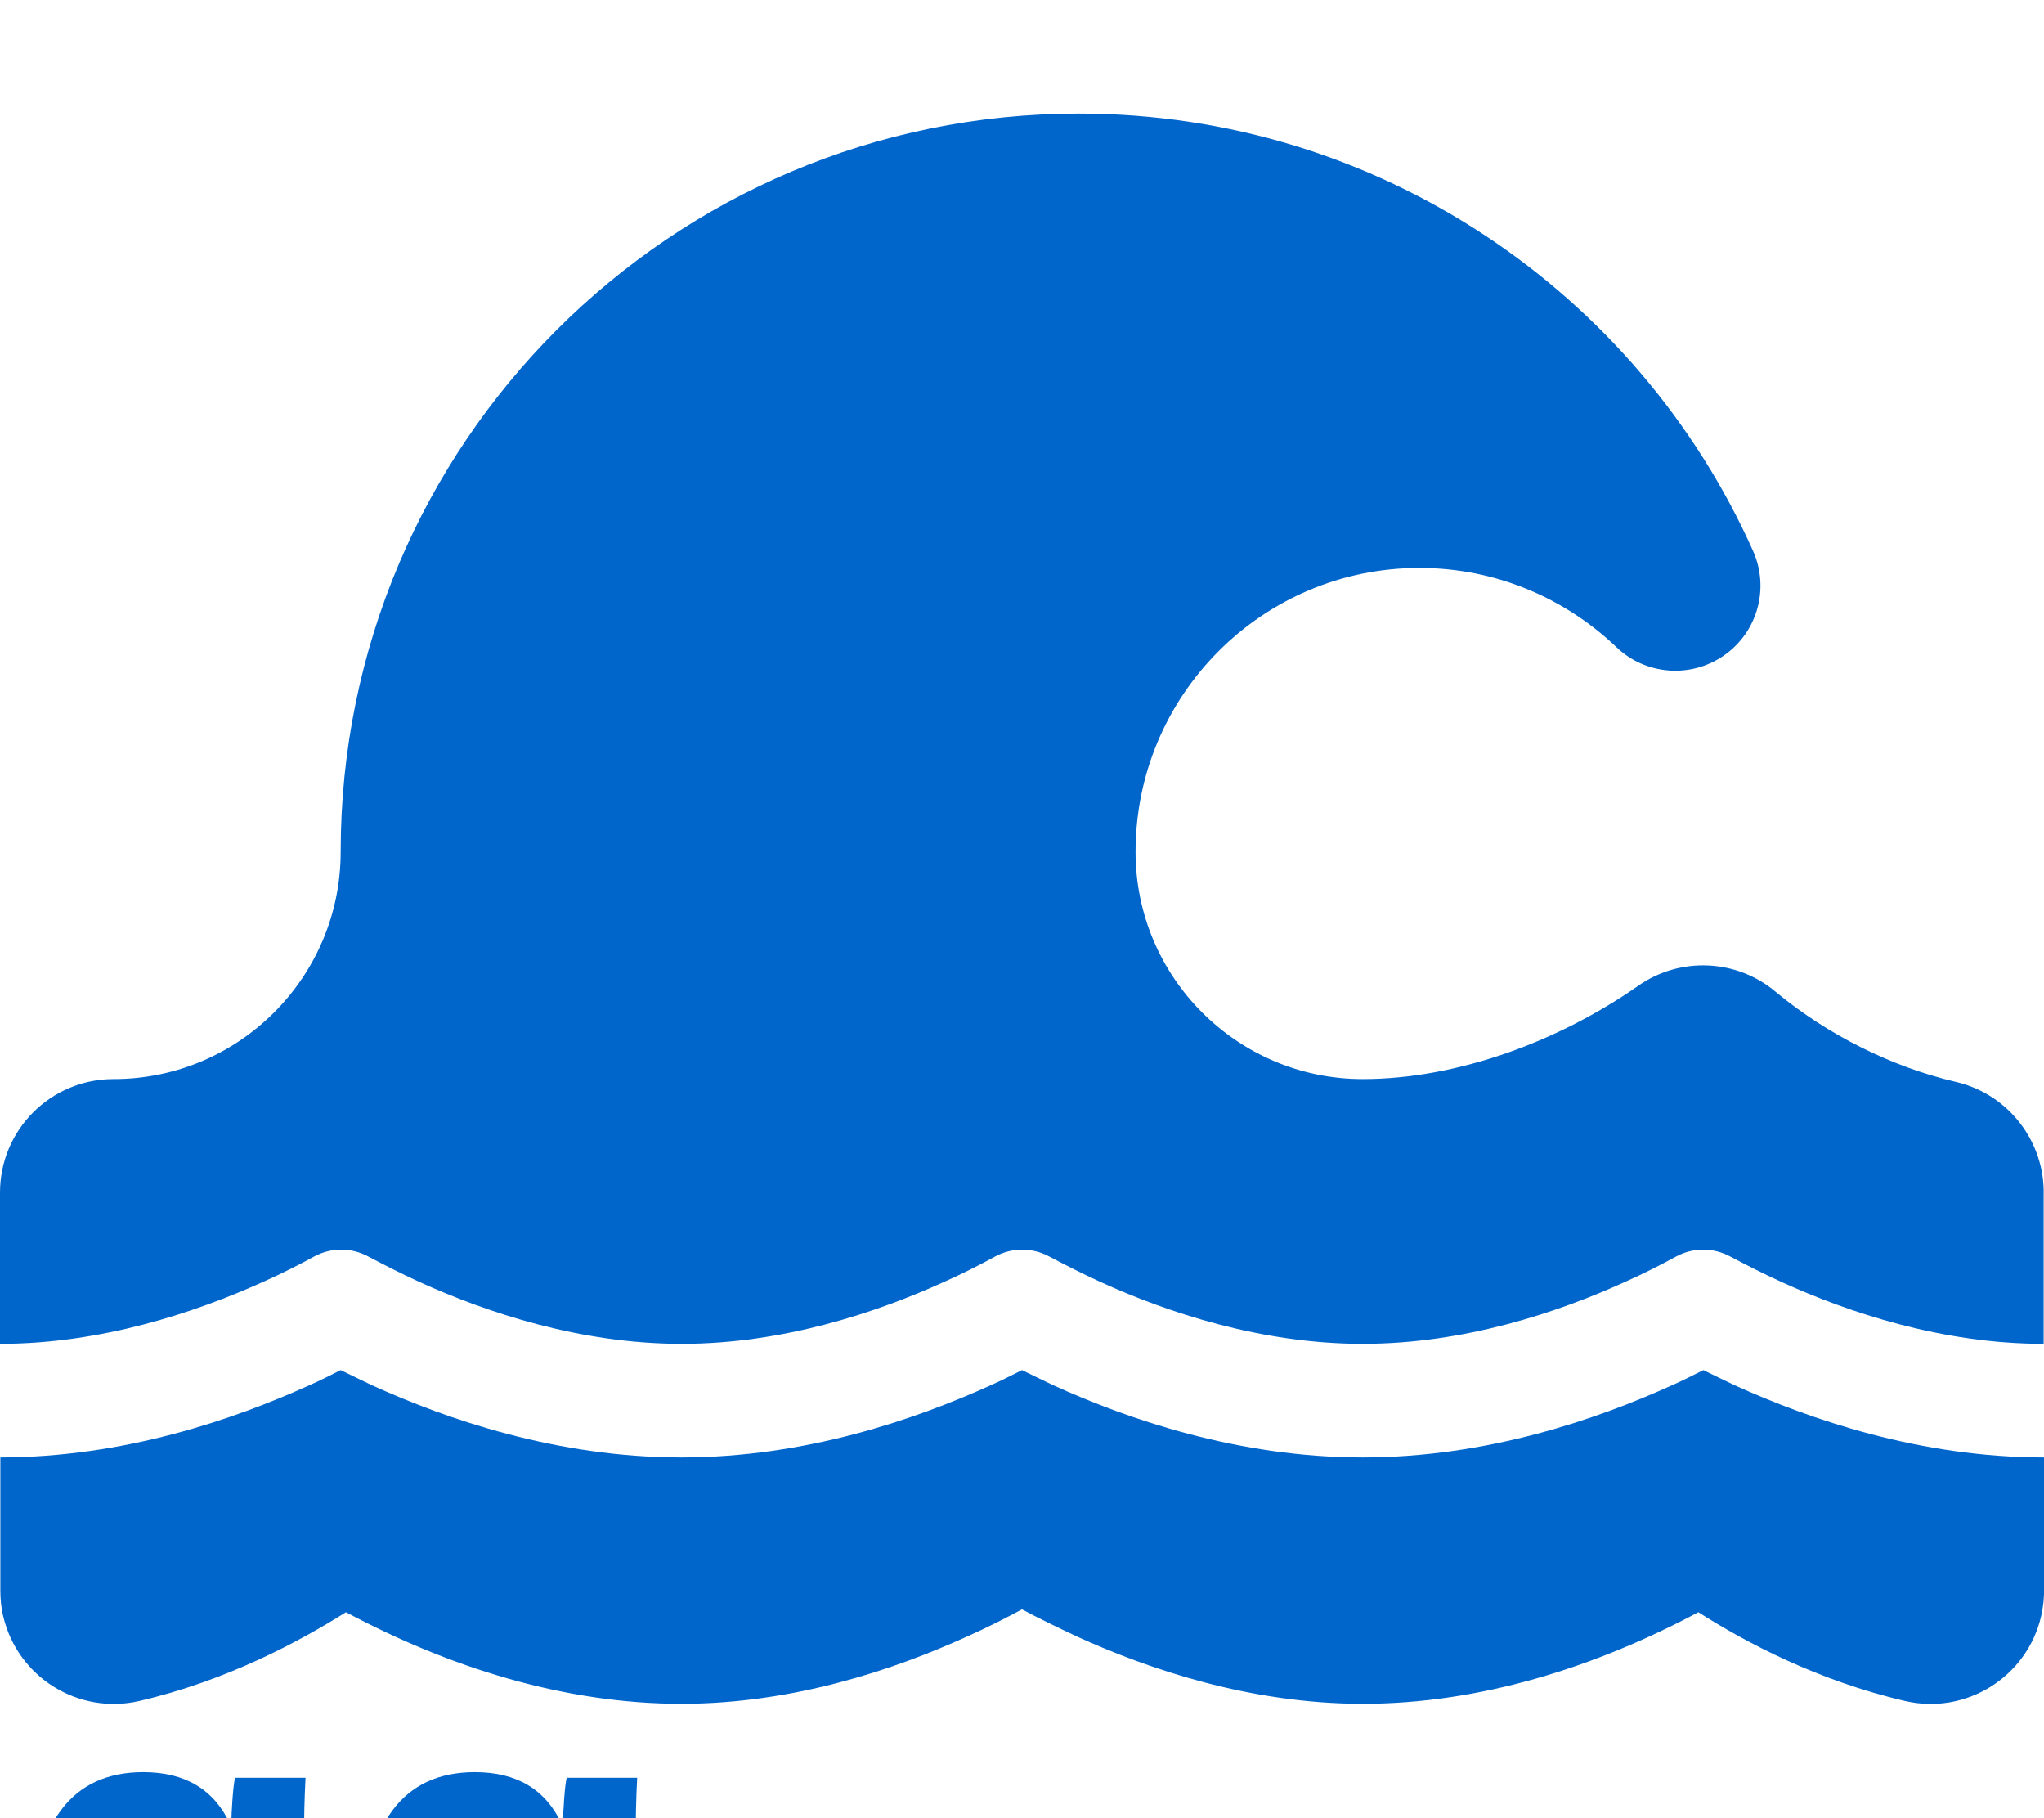
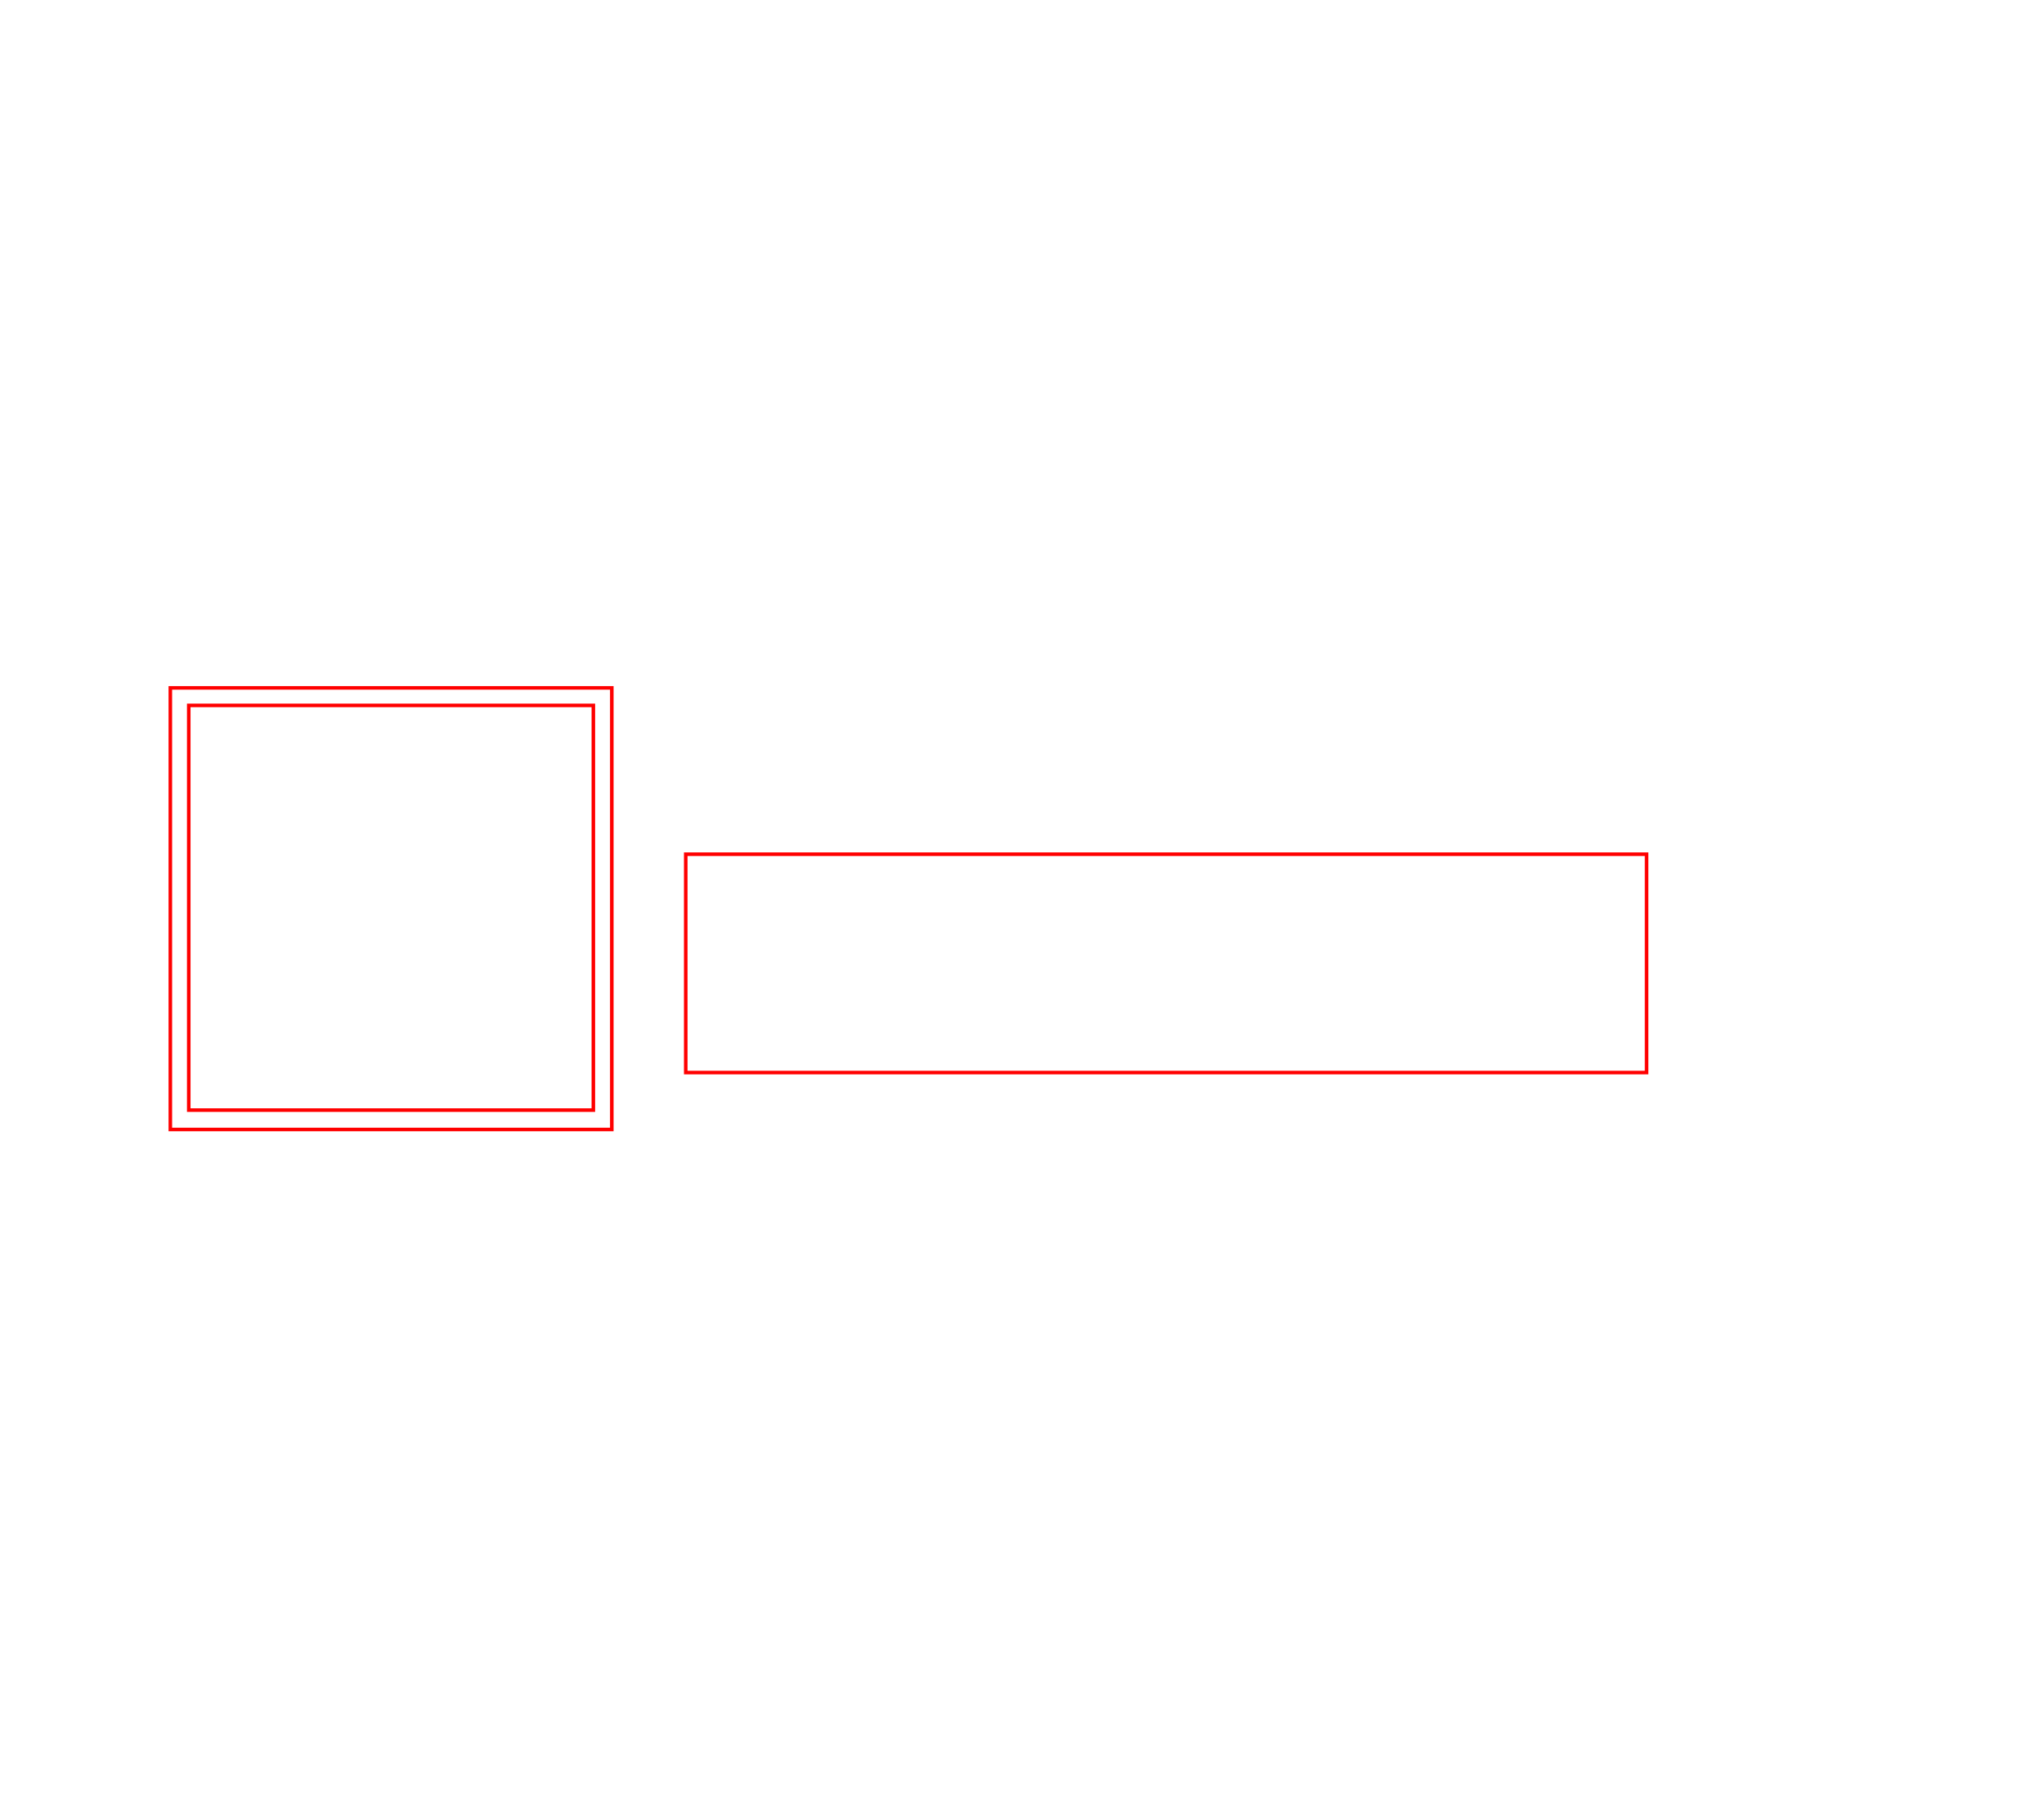
<svg xmlns="http://www.w3.org/2000/svg" viewBox="0 0 576 512">
-   <path fill="#0066cc" d="M0 336c0-17.7 14.3-32 32-32c35.3 0 64-28.7 64-64C96 125.1 189.1 32 304 32c84.7 0 157.6 50.7 190 123.2c4.7 10.5 1.3 22.8-8.1 29.4s-22.2 5.6-30.4-2.3C441 168.5 421.5 160 400 160c-44.2 0-80 35.8-80 80c0 35.3 28.7 64 64 64c0 0 0 0 0 0c26.9 0 55.4-10.8 77.4-26.1c0 0 0 0 0 0c11.9-8.5 28.1-7.8 39.2 1.7c14.4 11.9 32.5 21 50.6 25.2c15 3.5 25.1 17.1 24.7 31.9l0 41.9c-28.7 0-55.1-8.9-73.8-17.4c-5.5-2.5-10.3-5-14.5-7.2c-4.8-2.6-10.5-2.6-15.3 0c-4.2 2.3-9.1 4.8-14.5 7.2c-18.7 8.5-45.1 17.4-73.8 17.4s-55.1-8.9-73.8-17.4c-5.5-2.5-10.3-5-14.5-7.2c-4.8-2.6-10.5-2.6-15.3 0c-4.2 2.3-9.1 4.8-14.5 7.2c-18.7 8.5-45.1 17.4-73.8 17.4s-55.1-8.9-73.8-17.4c-5.5-2.5-10.3-5-14.5-7.2c-4.8-2.6-10.5-2.6-15.3 0c-4.2 2.3-9.1 4.8-14.5 7.2C55.1 369.7 28.7 378.6 0 378.6L0 336zm0 74.6c35 0 66.1-10.8 87.1-20.3c3.2-1.4 6.1-2.9 8.9-4.3c2.8 1.4 5.8 2.8 8.9 4.3c20.9 9.5 52 20.3 87.1 20.3s66.1-10.8 87.1-20.3c3.2-1.4 6.1-2.9 8.9-4.3c2.8 1.4 5.8 2.8 8.9 4.3c20.9 9.5 52 20.3 87.1 20.3s66.1-10.8 87.1-20.3c3.2-1.4 6.1-2.9 8.9-4.3c2.8 1.4 5.8 2.8 8.9 4.3c21 9.5 52 20.3 87.1 20.3l0 36.6c.1 2.7-.2 5.4-.8 8.1c-4 17.2-21.2 27.9-38.4 23.9c-24.5-5.7-44.9-16.5-58.2-25C449.5 469.7 417 480 384 480c-31.9 0-60.6-9.9-80.4-18.9c-5.8-2.7-11.1-5.3-15.6-7.7c-4.5 2.4-9.7 5.1-15.6 7.7c-19.8 9-48.5 18.9-80.4 18.9c-33 0-65.5-10.3-94.5-25.8c-13.4 8.4-33.7 19.3-58.2 25c-17.2 4-34.4-6.7-38.4-23.9c-.6-2.4-.8-4.9-.8-7.3c0 0 0 0 0 0s0 0 0 0l0-37.4z" />
-   <text x="-379.998" y="581.668" fill="#0066cc" style="font-family: Arial, sans-serif; font-size: 153px; font-weight: bold; white-space: pre;">
-         seas.gg
-     </text>
+   <path class="fl-container _sw1 mui-18miy3o" d="M193.241 240.649L 464 240.649L464 302.169L193.241 302.169 Z" fill="transparent" stroke="red" />
+   <path class="fl-container _sw1 mui-18miy3o" d="M48 193.795L 172.409 193.795L172.409 318.205L48 318.205 Z" fill="transparent" stroke="red" />
+   <path class="fl-container _sw1 mui-18miy3o" d="M53.19 198.727L 167.207 198.727L167.207 312.745L53.19 312.745 Z" fill="transparent" stroke="red" />
</svg>
